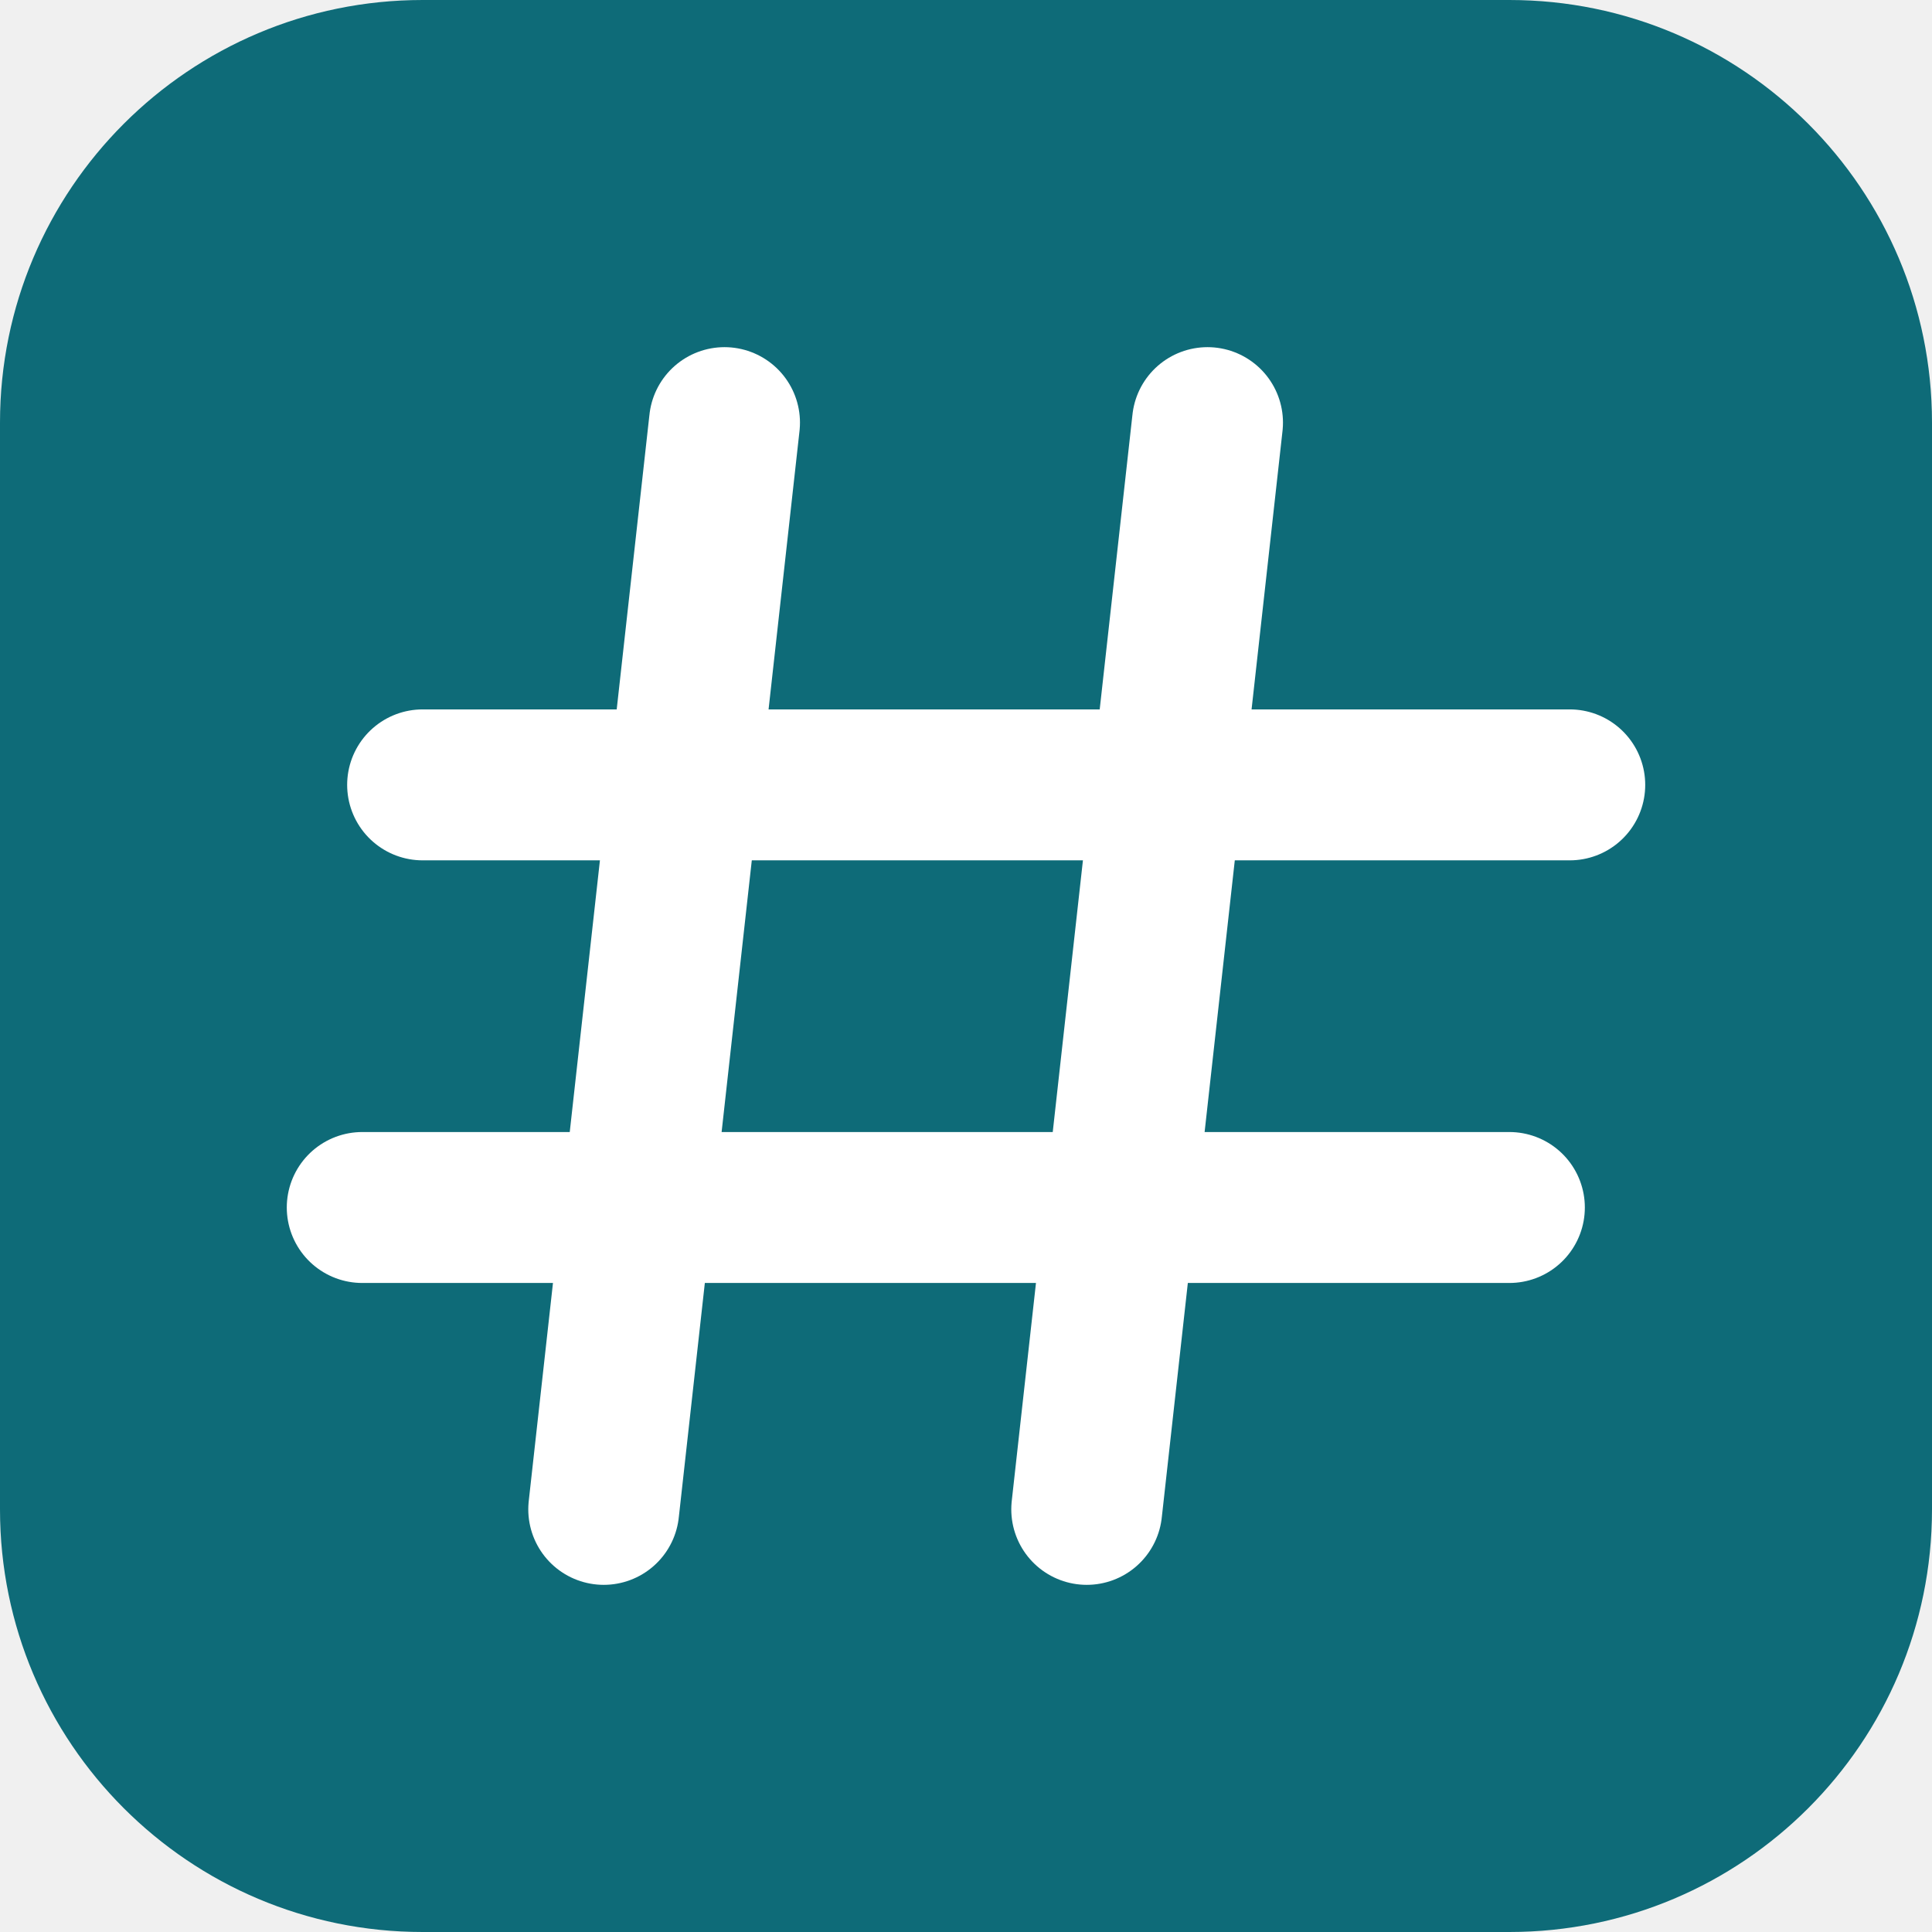
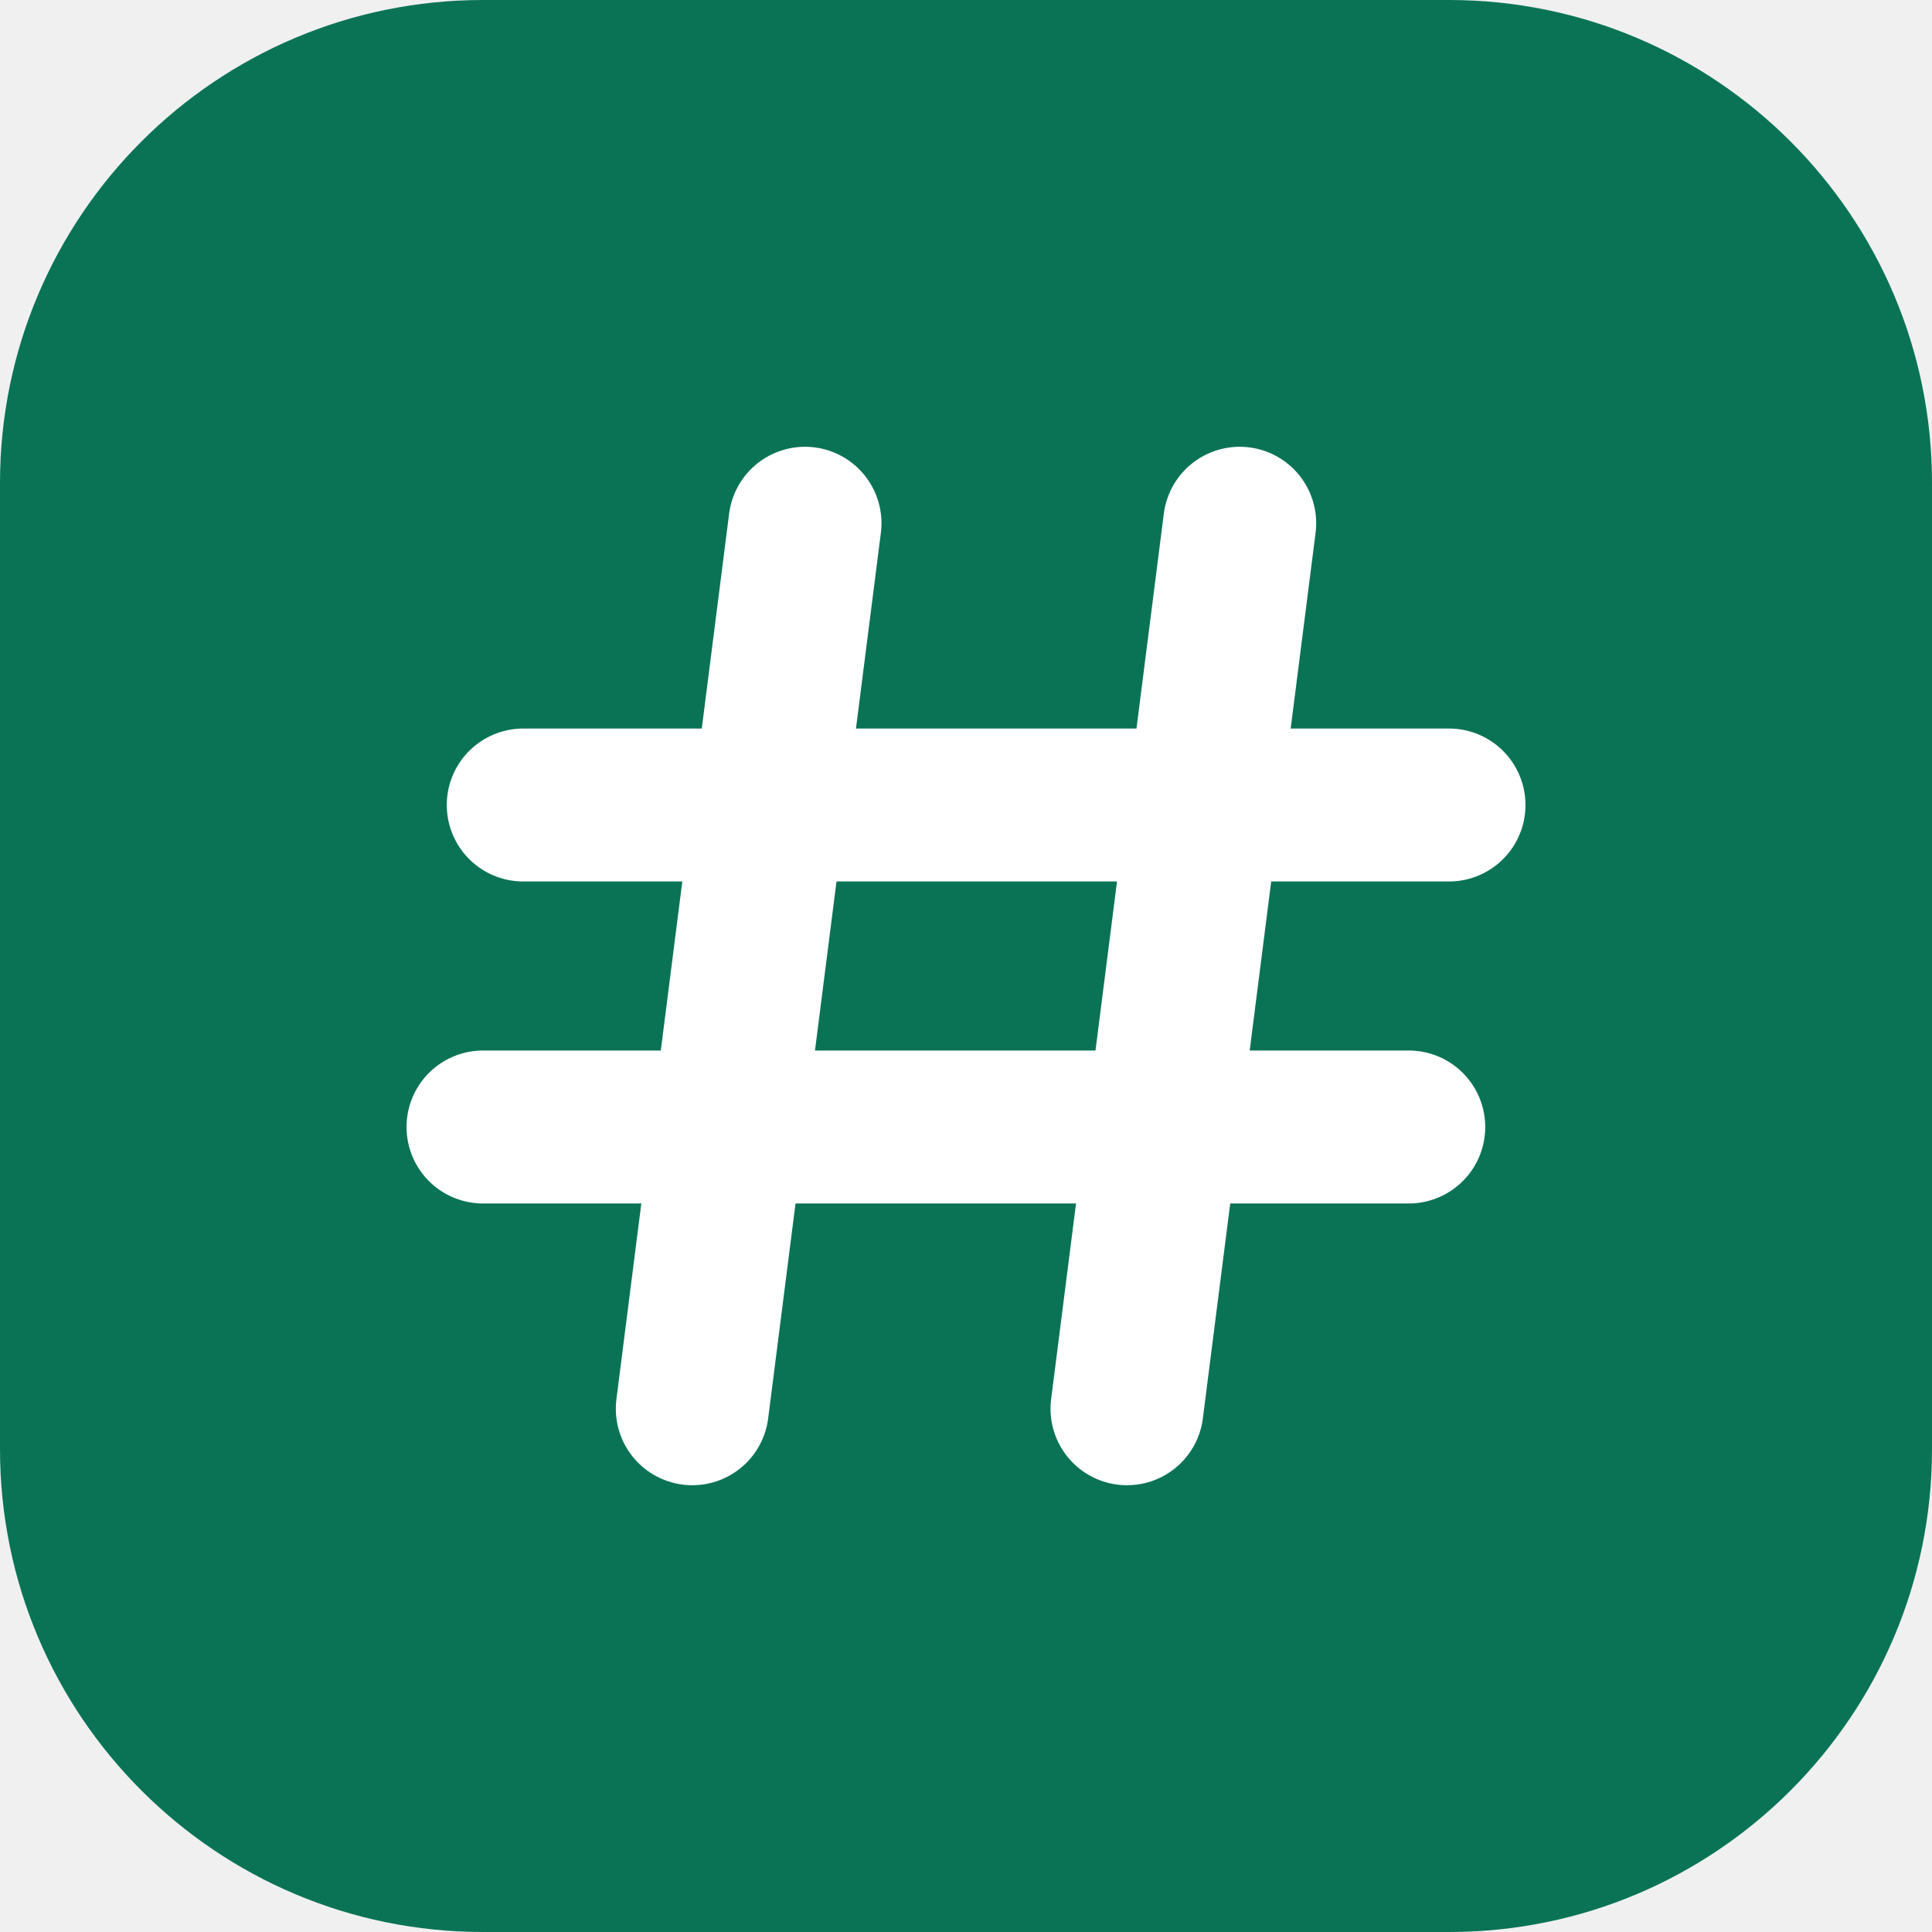
- <svg xmlns="http://www.w3.org/2000/svg" viewBox="0 0 64 64">
-   <rect width="64" height="64" rx="14" fill="#0e6b78" />
-   <path d="M24 14l-4 36M40 14l-4 36M14 26h38M12 40h38" stroke="#fff" stroke-width="5" stroke-linecap="round" />
+ <svg xmlns="http://www.w3.org/2000/svg" viewBox="0 0 24 24">
+   <rect width="24" height="24" rx="6" fill="#0a7356" />
+   <path d="M10 6.5 8.6 17.5M15.4 6.5 14 17.5M6.5 10h11.5M6 14h11.5" stroke="#fff" stroke-width="1.9" stroke-linecap="round" />
</svg>
